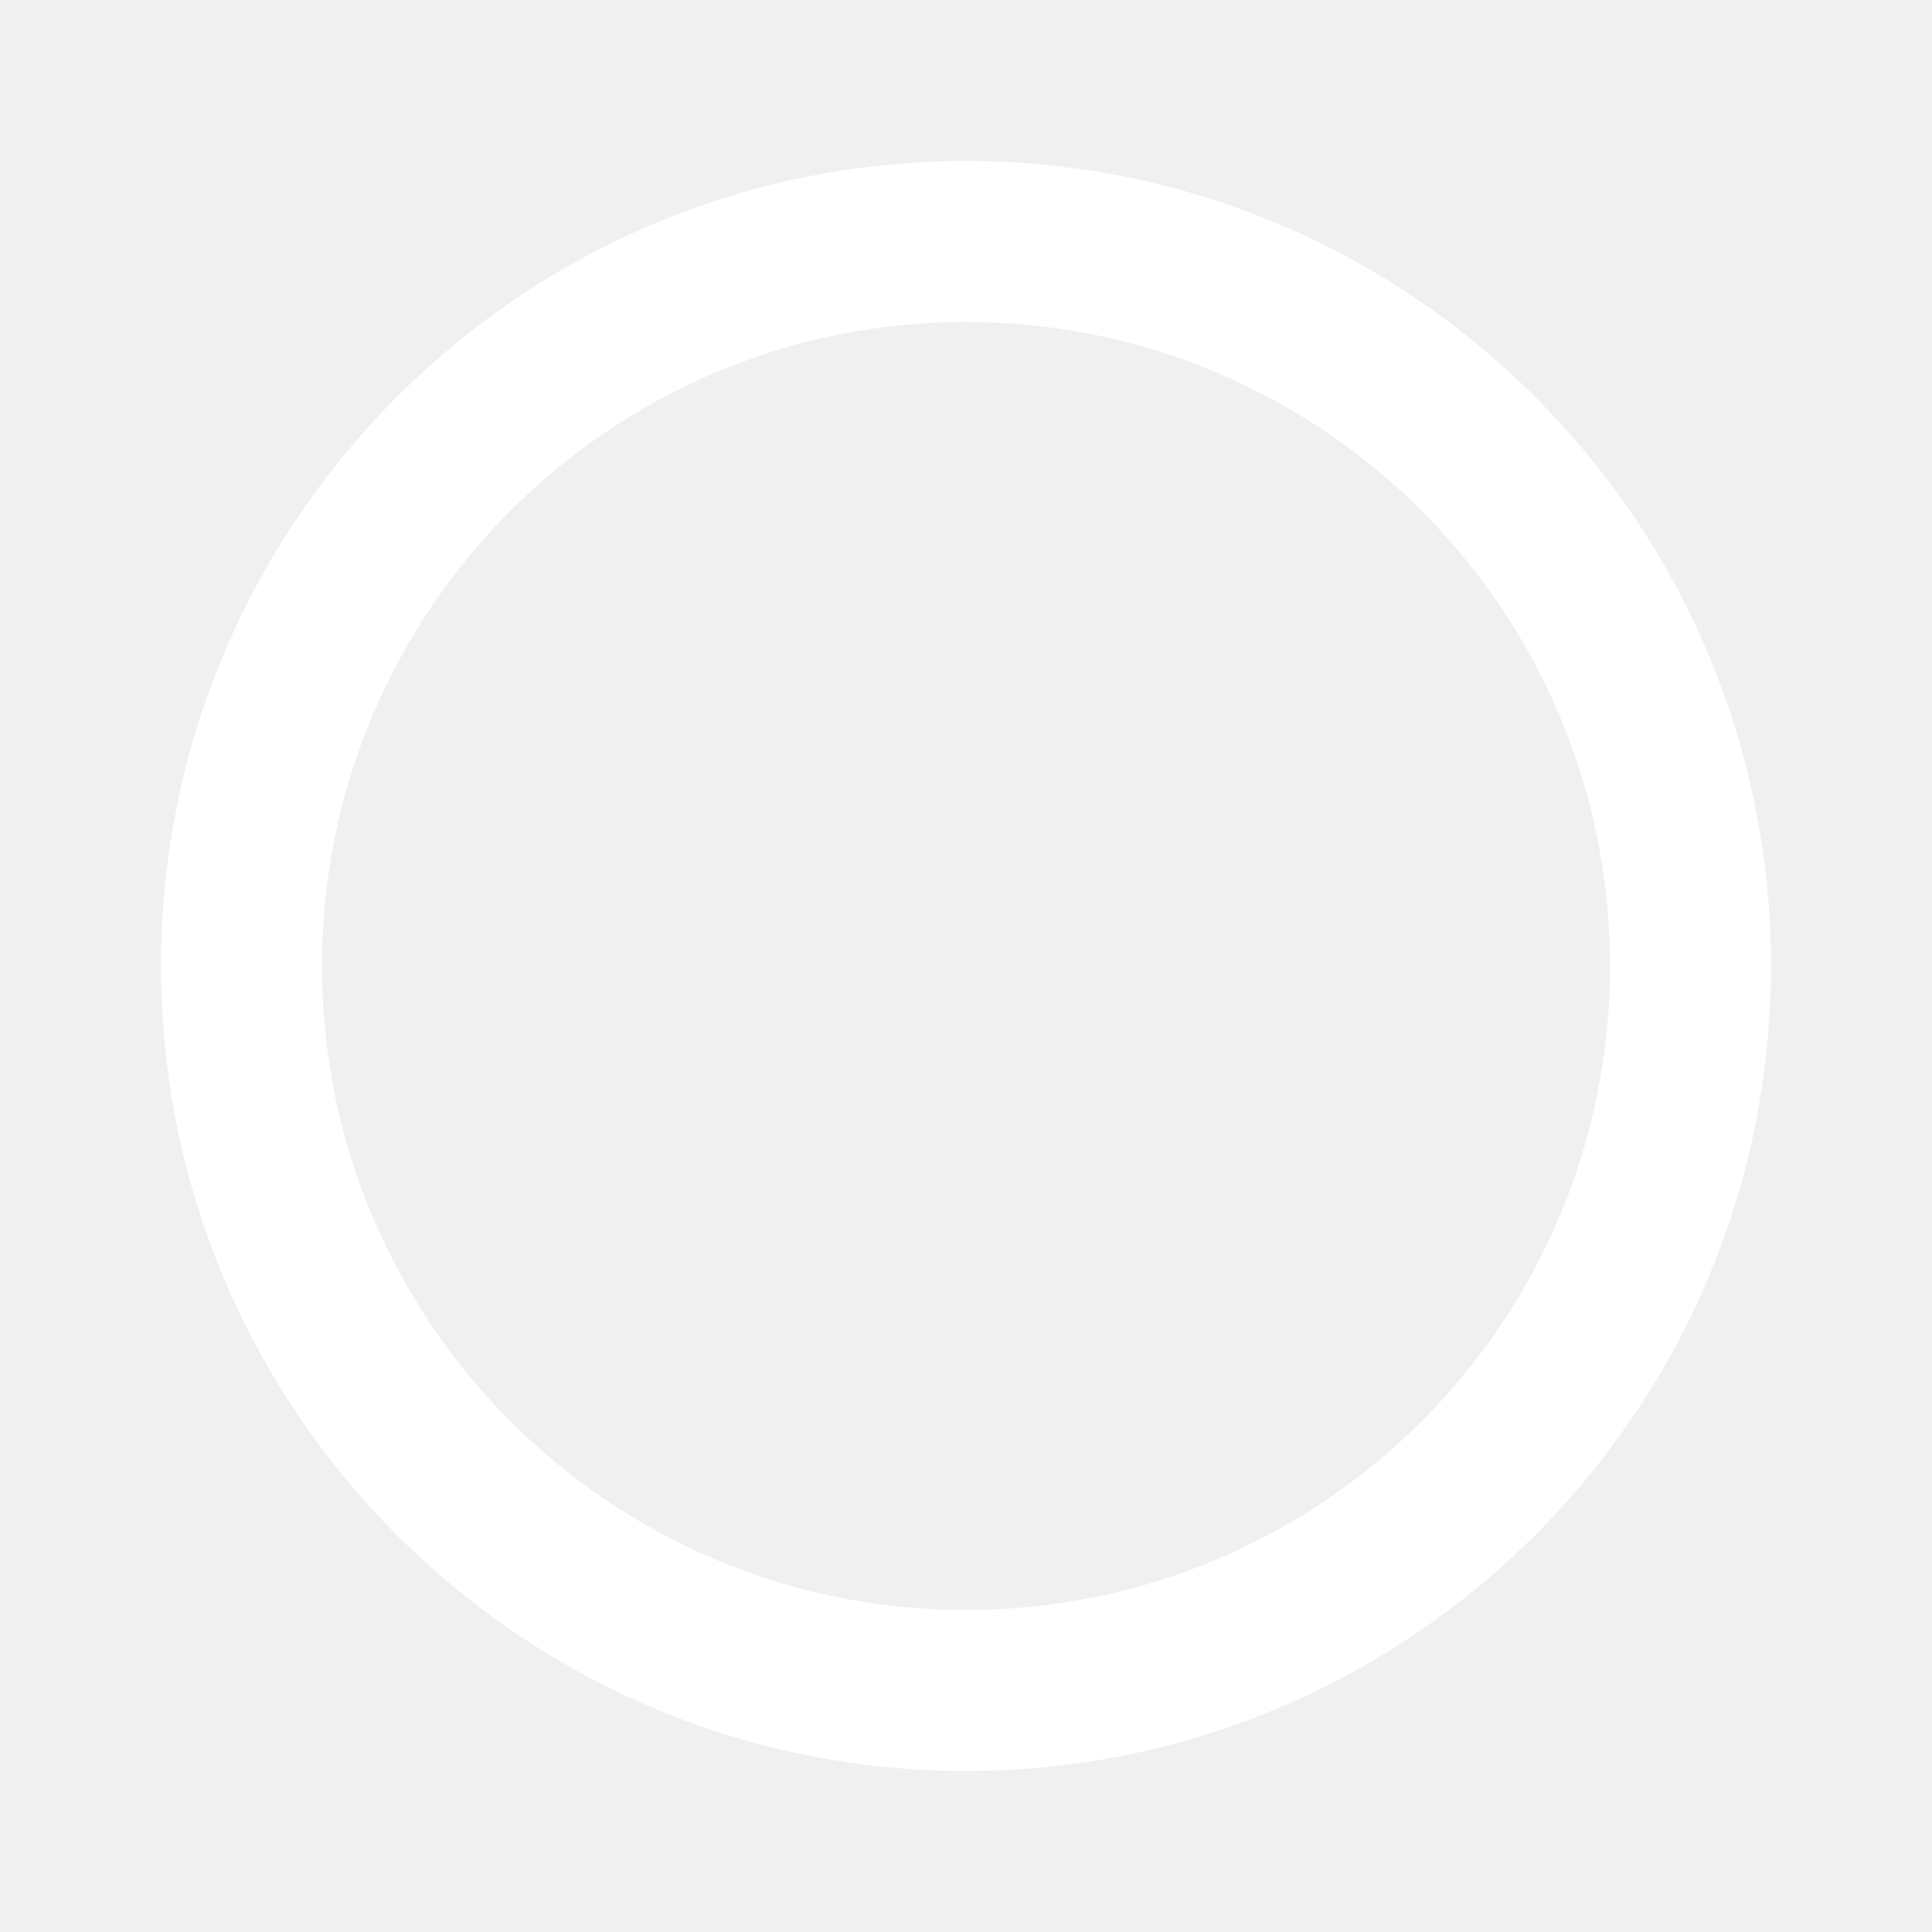
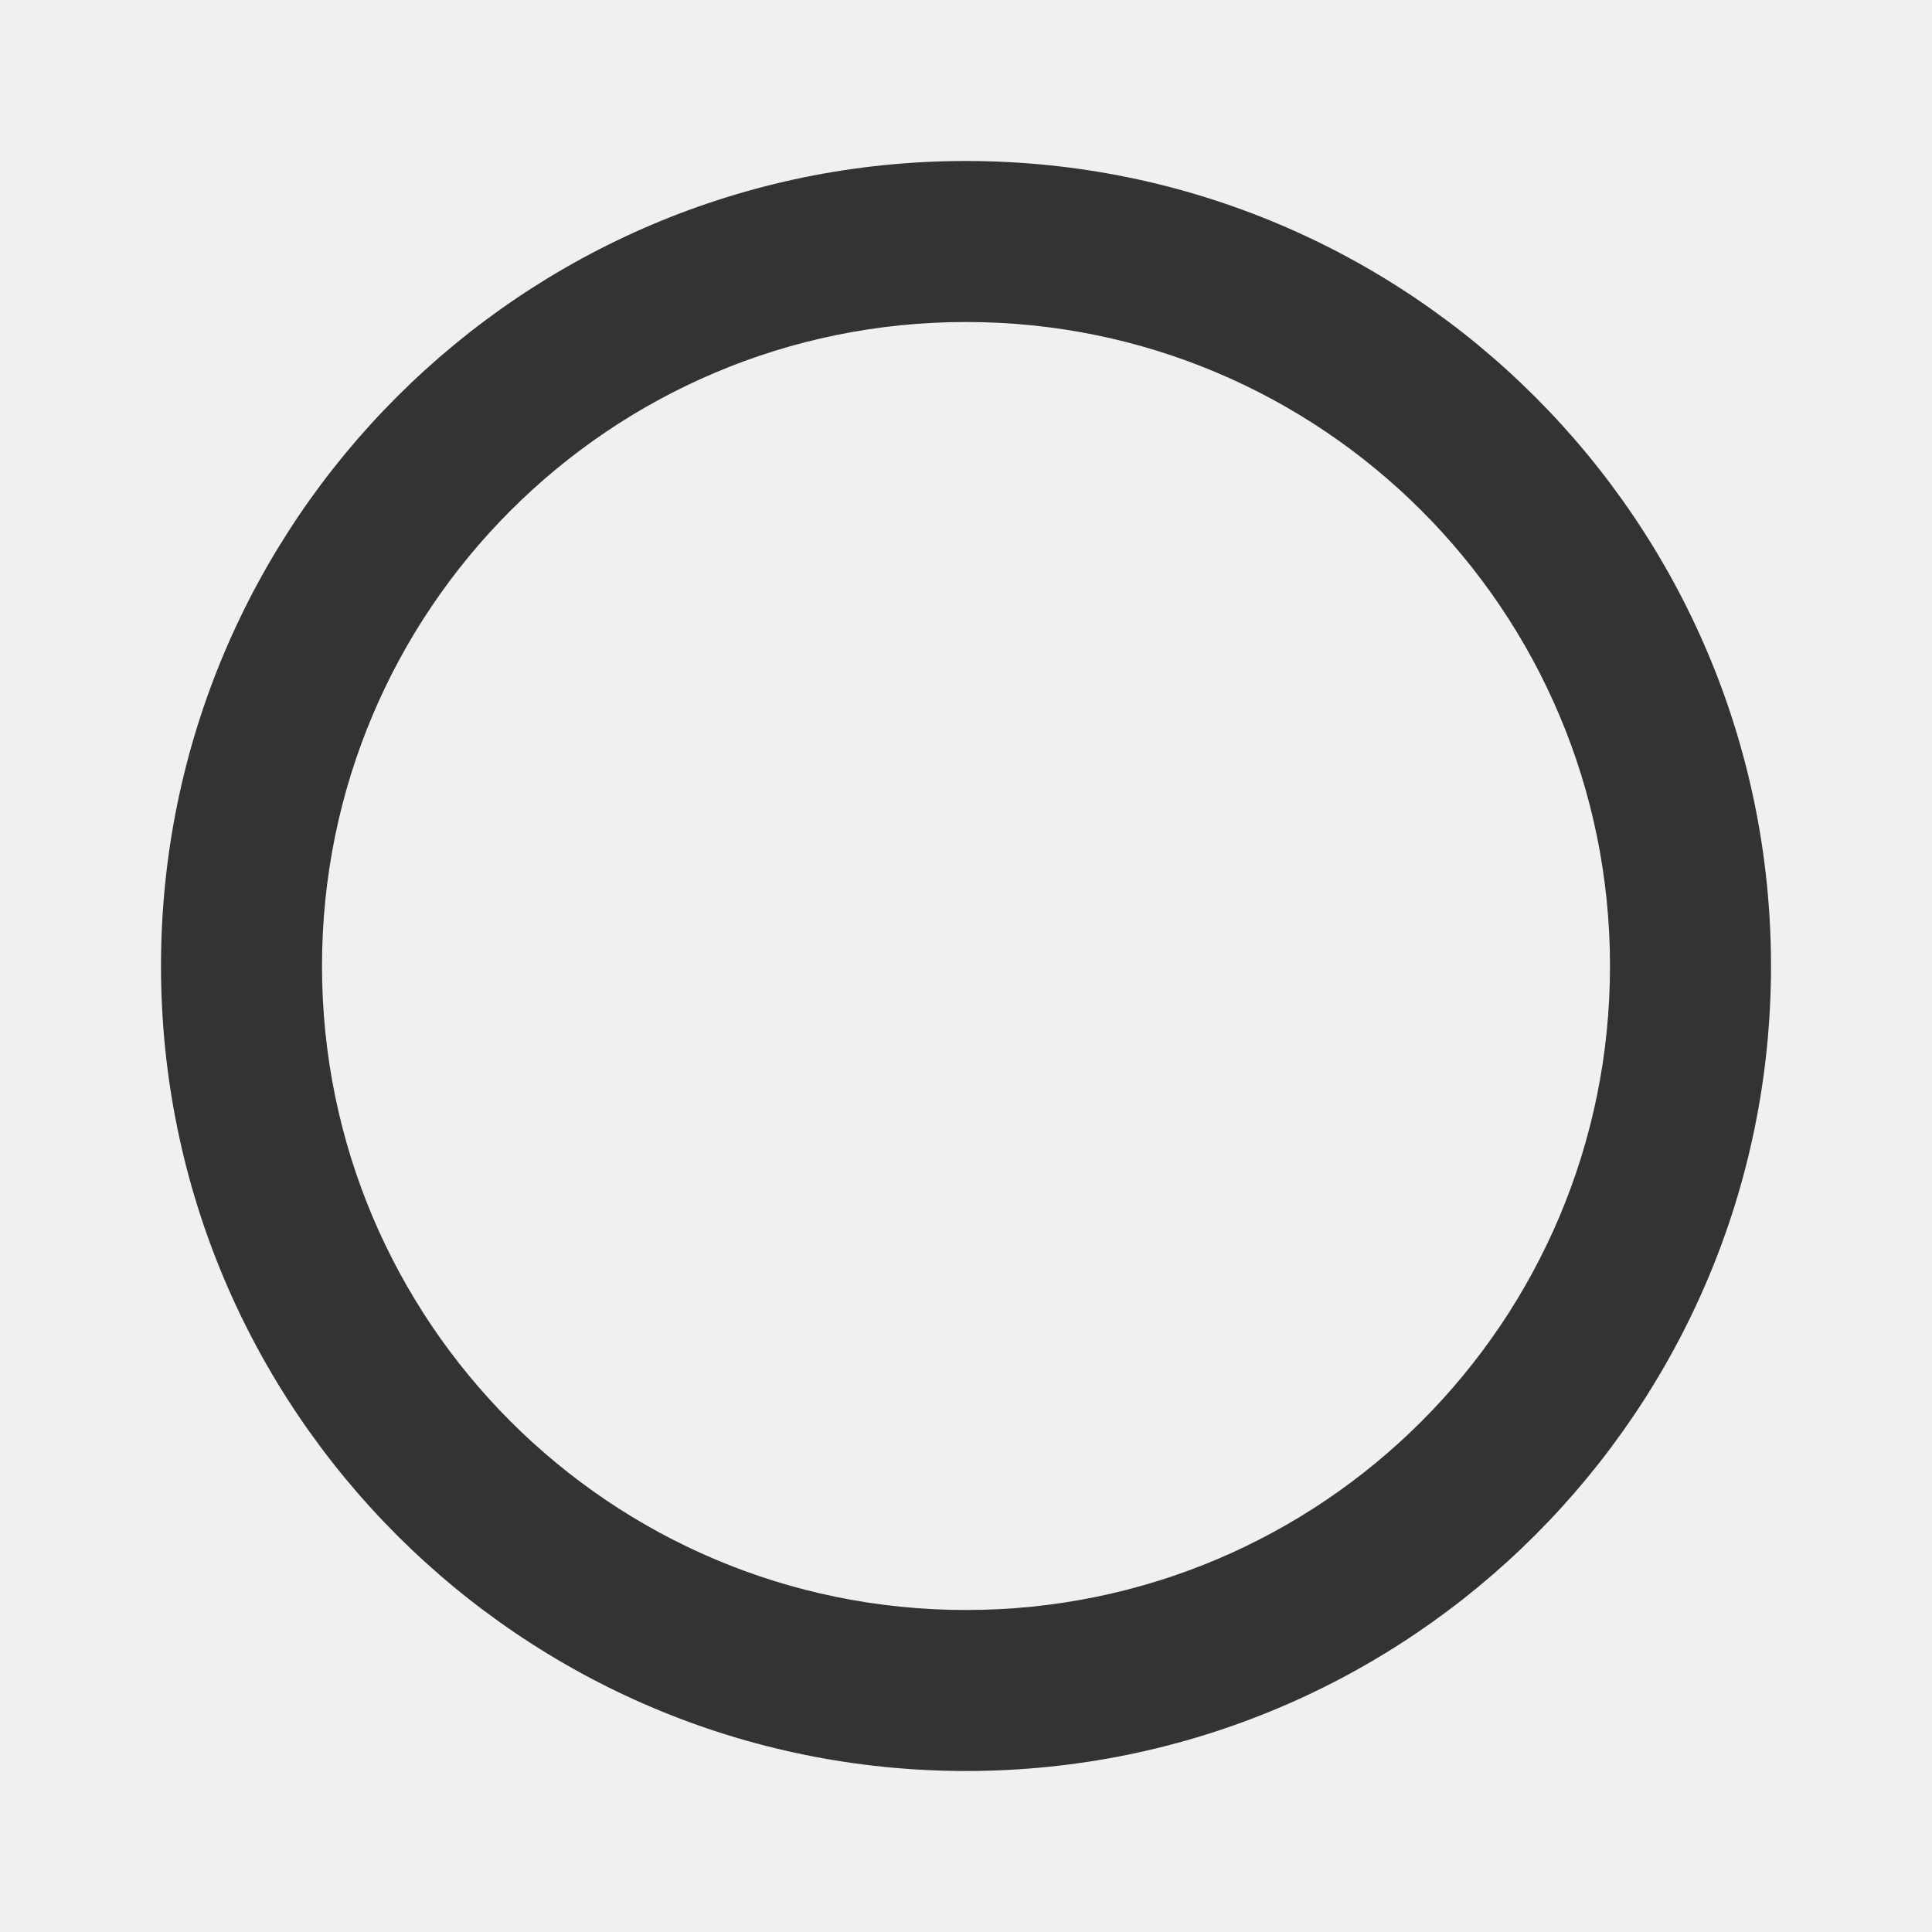
- <svg xmlns="http://www.w3.org/2000/svg" height="24px" viewBox="0 0 24 24" width="24px" fill="#fff">
+ <svg xmlns="http://www.w3.org/2000/svg" height="24px" viewBox="0 0 24 24" width="24px" fill="#333">
  <path d="M0 0h24v24H0V0z" fill="none" />
  <path d="M12 2C6.48 2 2 6.48 2 12s4.48 10 10 10 10-4.48 10-10S17.52 2 12 2zm0 18c-4.42 0-8-3.58-8-8s3.58-8 8-8 8 3.58 8 8-3.58 8-8 8z" />
</svg>
